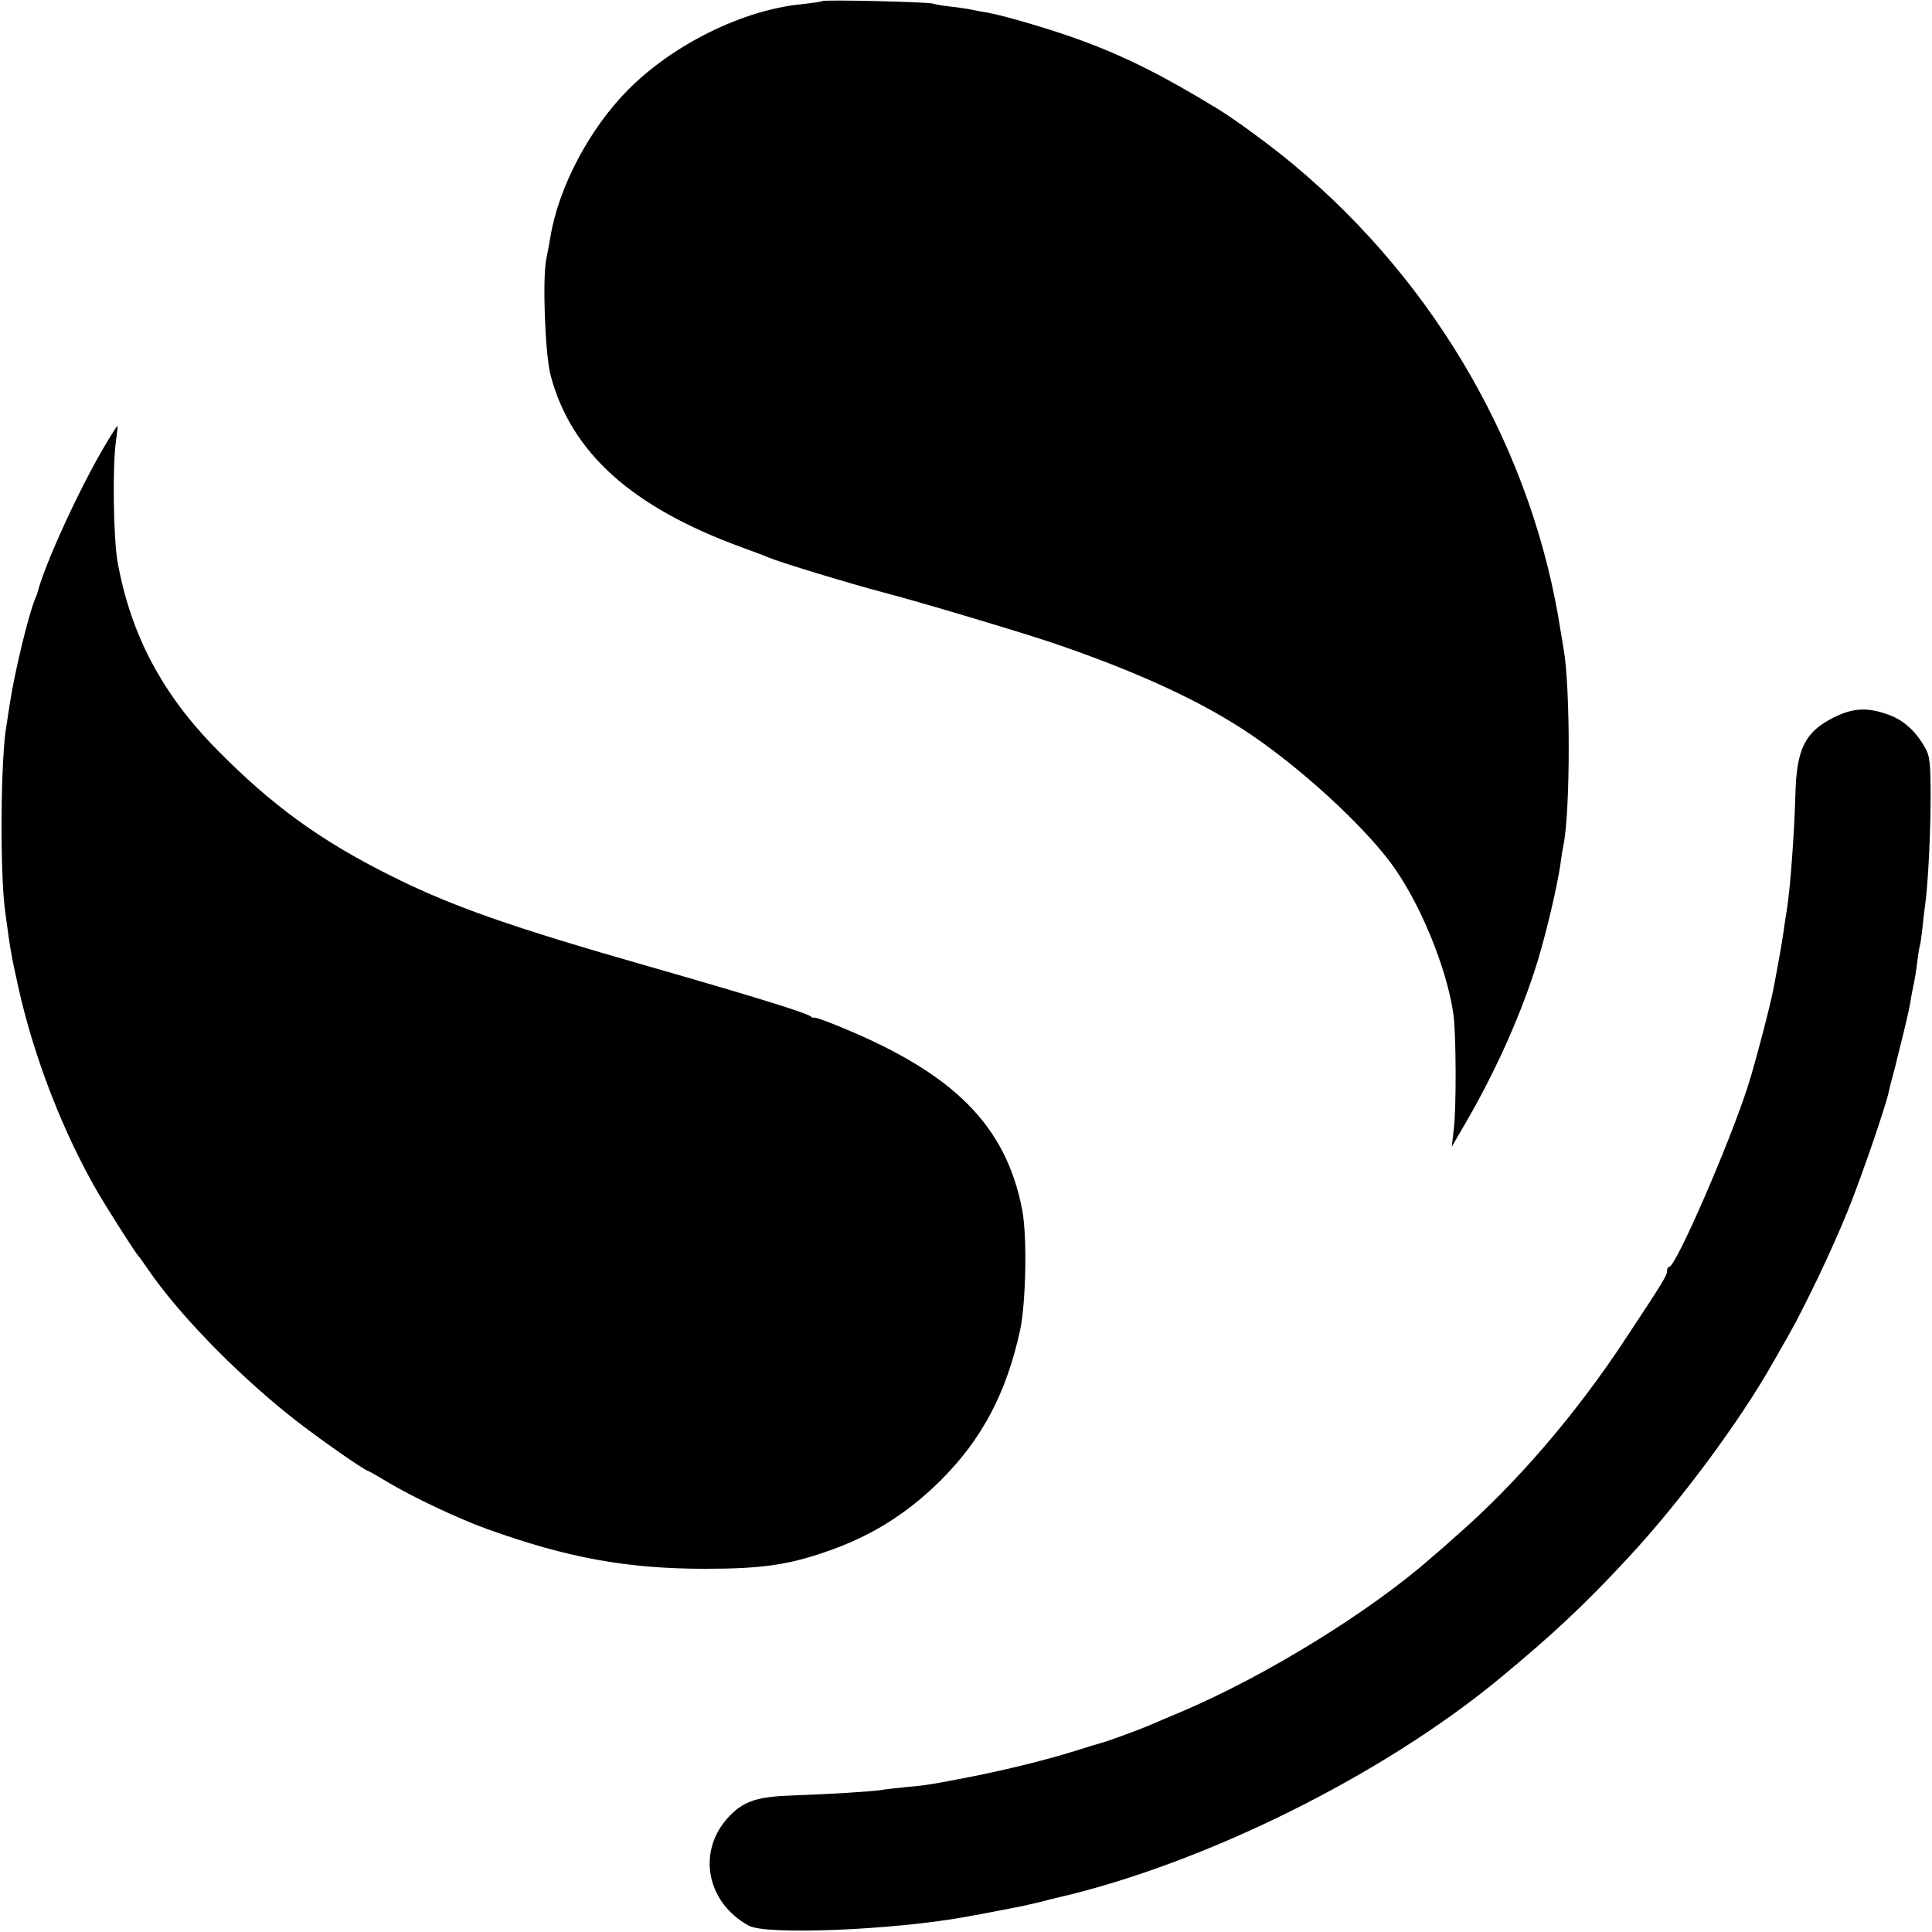
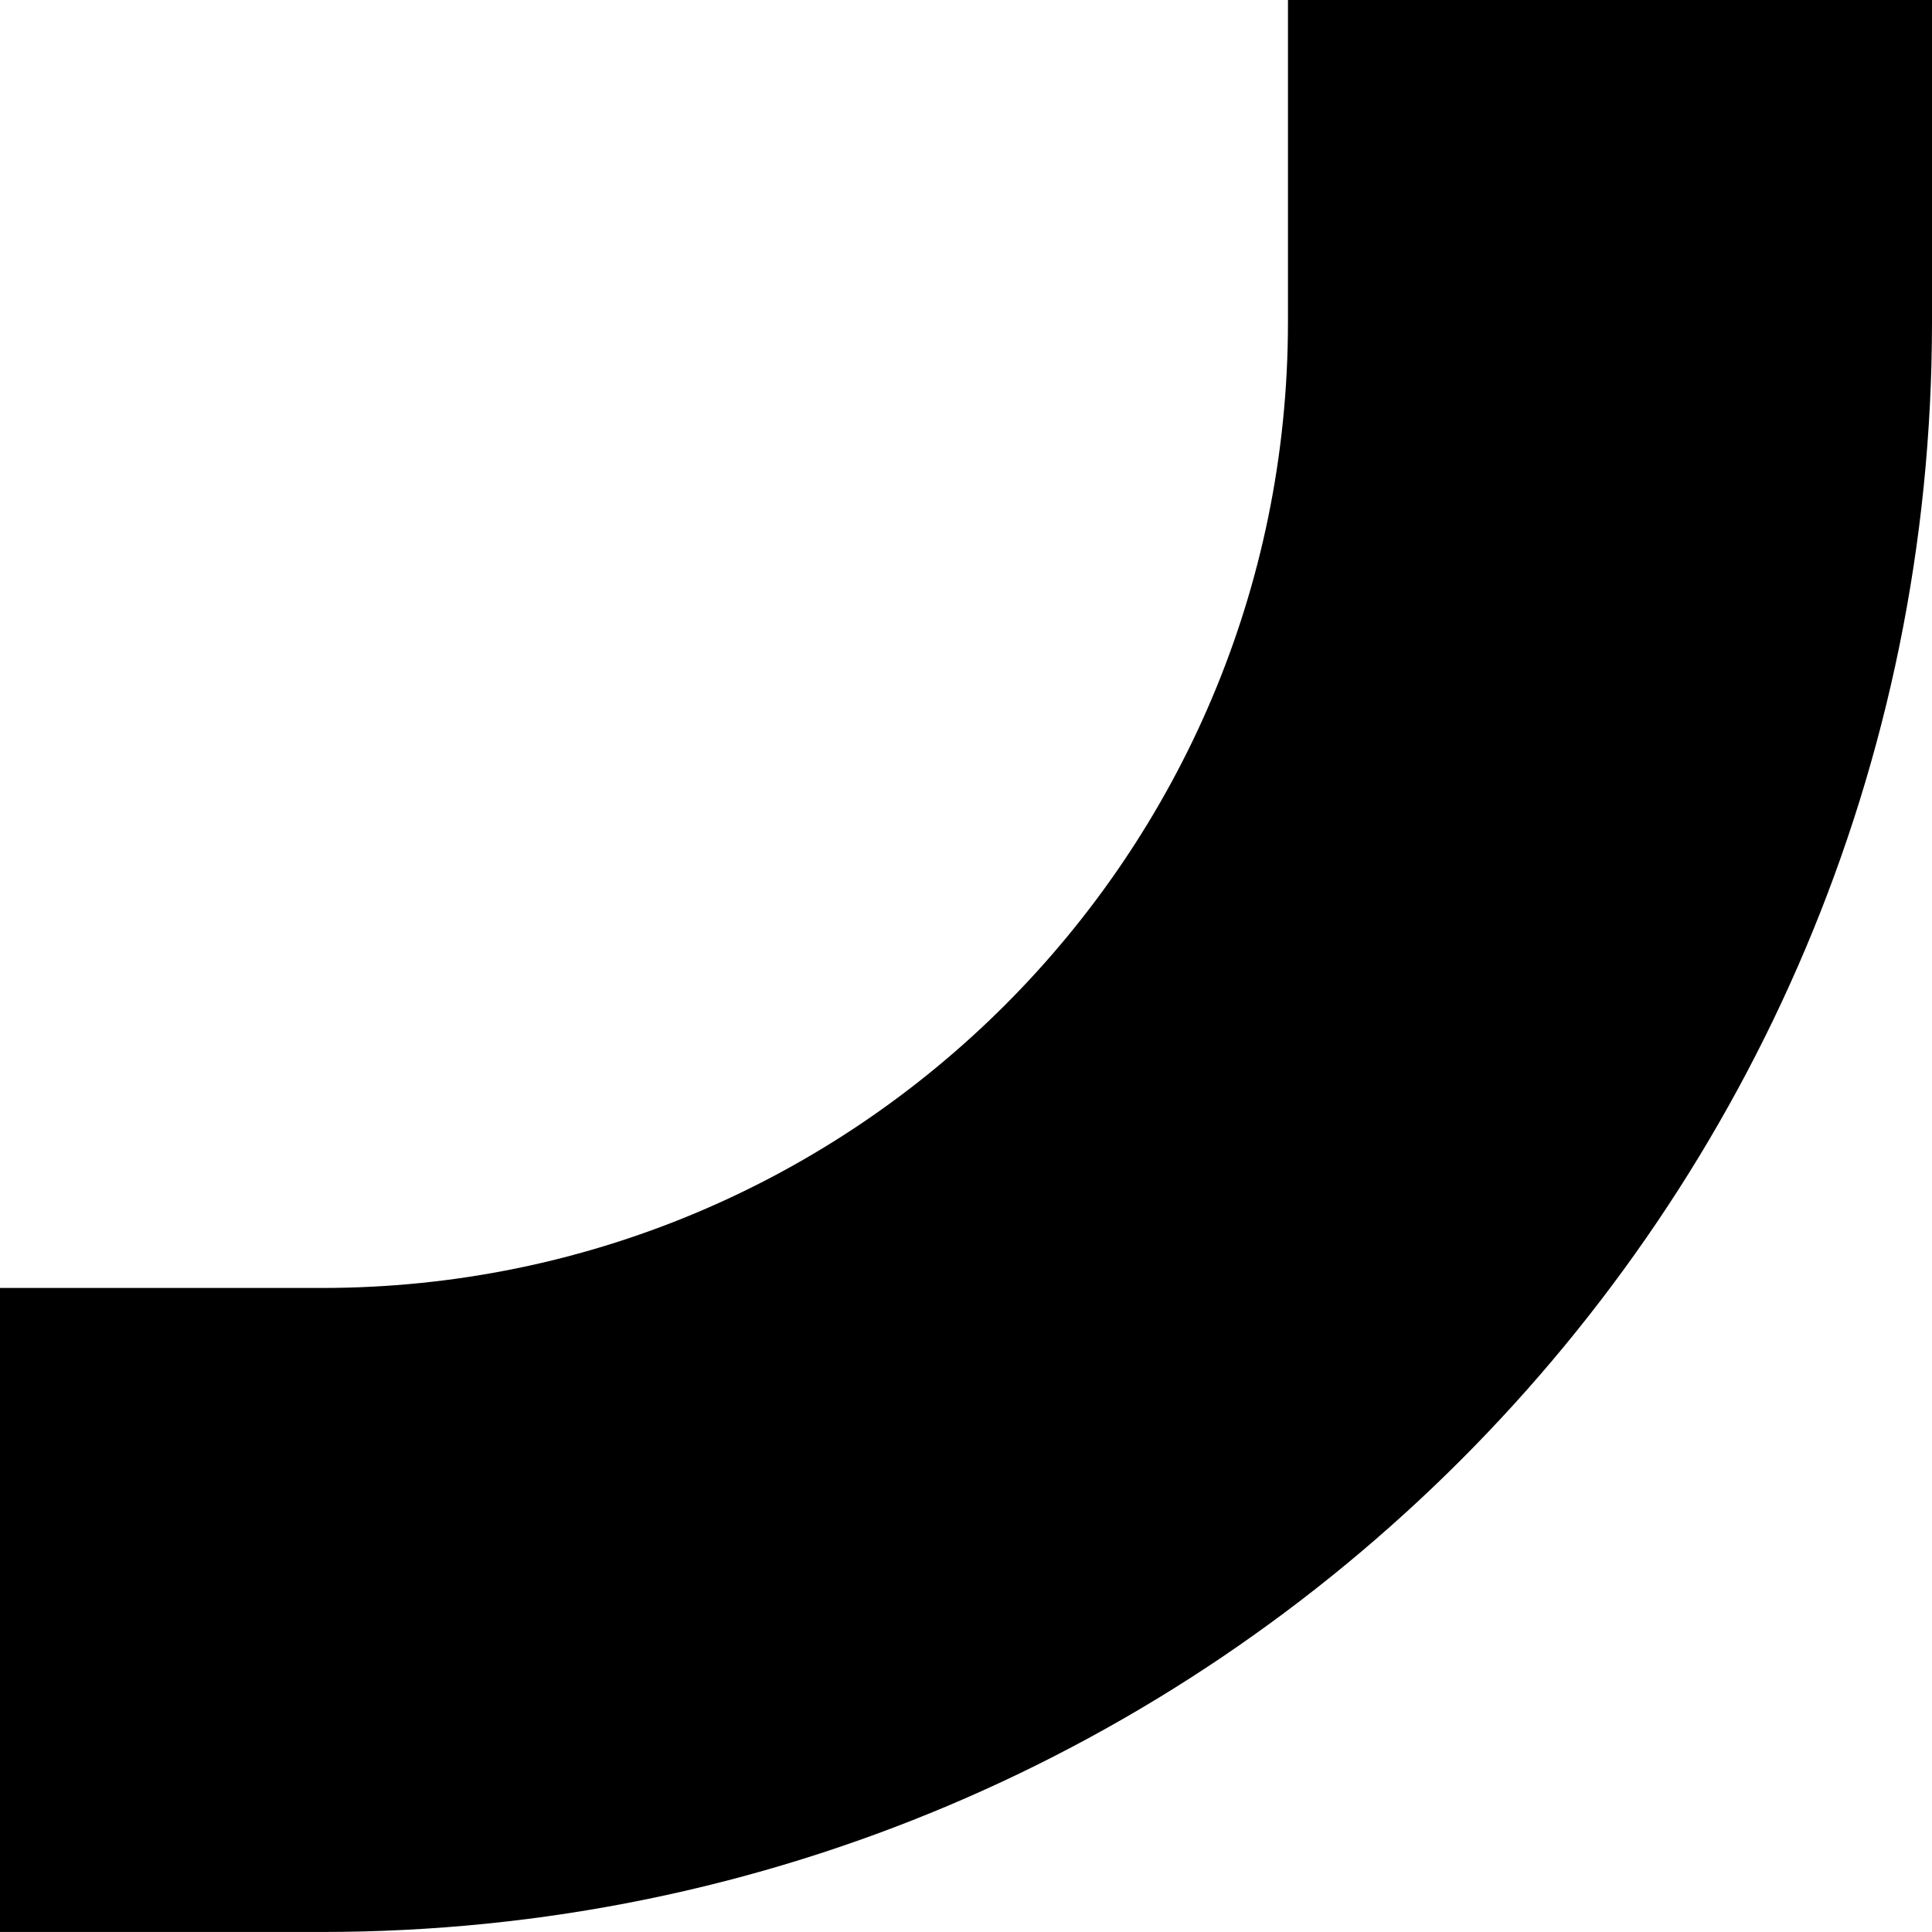
- <svg xmlns="http://www.w3.org/2000/svg" version="1.0" width="700pt" height="700pt" viewBox="0 0 700 700" preserveAspectRatio="xMidYMid meet">
-   <g transform="translate(0,700) scale(0.1,-0.1)" fill="#000000" stroke="none">
-     <path d="M2979 6996 c-2 -2 -35 -7 -73 -11 -214 -21 -466 -145 -630 -310 -141 -142 -253 -355 -282 -535 -3 -19 -10 -55 -15 -80 -14 -73 -4 -345 16 -420 74 -280 294 -478 695 -624 41 -15 84 -31 95 -36 42 -18 300 -96 410 -125 125 -32 513 -148 630 -188 303 -104 530 -209 705 -327 186 -126 401 -323 508 -465 104 -139 204 -380 228 -550 10 -68 11 -346 1 -420 l-7 -60 58 100 c96 167 179 349 237 522 38 111 89 323 101 418 2 17 6 41 9 55 25 124 25 574 0 710 -1 8 -6 35 -10 60 -99 650 -448 1261 -970 1695 -80 67 -210 162 -272 200 -197 120 -331 188 -494 248 -99 37 -281 91 -340 101 -19 3 -45 8 -59 11 -14 3 -47 8 -75 11 -27 3 -57 8 -65 11 -17 6 -395 15 -401 9z" />
-     <path d="M378 5382 c-91 -154 -217 -428 -243 -532 -1 -3 -4 -12 -8 -20 -26 -65 -76 -274 -93 -389 -4 -25 -8 -55 -10 -66 -22 -117 -25 -538 -5 -680 20 -149 22 -156 47 -270 57 -258 165 -534 291 -750 44 -74 136 -218 144 -225 3 -3 19 -25 36 -50 108 -158 310 -366 506 -524 89 -72 280 -206 292 -206 1 0 32 -17 66 -38 94 -56 256 -133 364 -172 292 -105 508 -144 790 -144 197 0 295 13 430 59 166 56 296 136 421 259 152 151 240 318 290 546 21 98 26 339 8 434 -58 307 -247 497 -661 666 -51 21 -93 36 -93 33 0 -3 -6 -1 -12 4 -18 14 -219 76 -589 182 -497 142 -717 219 -937 330 -250 125 -426 252 -624 453 -200 202 -314 417 -362 682 -15 85 -19 346 -6 436 4 30 7 56 6 57 -1 2 -23 -32 -48 -75z" />
-     <path d="M6643 4400 c-103 -52 -134 -113 -138 -280 -4 -141 -18 -332 -30 -410 -3 -19 -8 -48 -10 -65 -5 -38 -13 -86 -25 -150 -5 -27 -11 -61 -14 -75 -8 -48 -67 -275 -93 -355 -65 -204 -261 -655 -285 -655 -4 0 -8 -6 -8 -14 0 -17 -9 -33 -150 -246 -178 -271 -394 -523 -614 -715 -31 -28 -71 -63 -89 -78 -220 -194 -597 -427 -902 -557 -55 -23 -109 -46 -120 -51 -37 -16 -160 -61 -175 -64 -8 -2 -51 -15 -95 -29 -102 -32 -251 -69 -385 -95 -139 -27 -150 -29 -228 -36 -37 -4 -78 -8 -92 -11 -35 -5 -173 -14 -312 -19 -133 -4 -182 -20 -235 -75 -119 -123 -86 -312 70 -397 63 -35 523 -16 787 32 14 3 39 7 55 10 26 5 82 16 150 29 11 3 40 9 65 15 25 7 54 14 64 16 532 124 1171 441 1595 790 196 162 311 269 471 442 187 201 404 494 522 703 14 25 41 72 60 105 59 105 155 305 212 446 49 120 141 388 150 436 2 10 9 38 16 63 7 25 13 52 15 60 2 8 11 44 20 80 9 36 21 88 26 115 4 28 11 61 14 75 3 14 8 45 11 70 3 25 7 52 9 60 3 8 7 38 10 65 3 28 7 66 10 85 11 79 20 263 20 395 0 115 -3 146 -18 172 -33 61 -77 102 -133 123 -77 28 -129 26 -201 -10z" />
-   </g>
+ <svg xmlns="http://www.w3.org/2000/svg" viewBox="0 0 564.93 564.93" width="700px" height="700px" preserveAspectRatio="xMidYMid meet">
+   <path d="M564.93,0v94.15c0,260-210.77,470.77-470.77,470.77H0v-188.31h94.15c156,0,282.46-126.46,282.46-282.46V0h188.31Z" style="fill-rule:evenodd; stroke-width:0px;" />
</svg>
